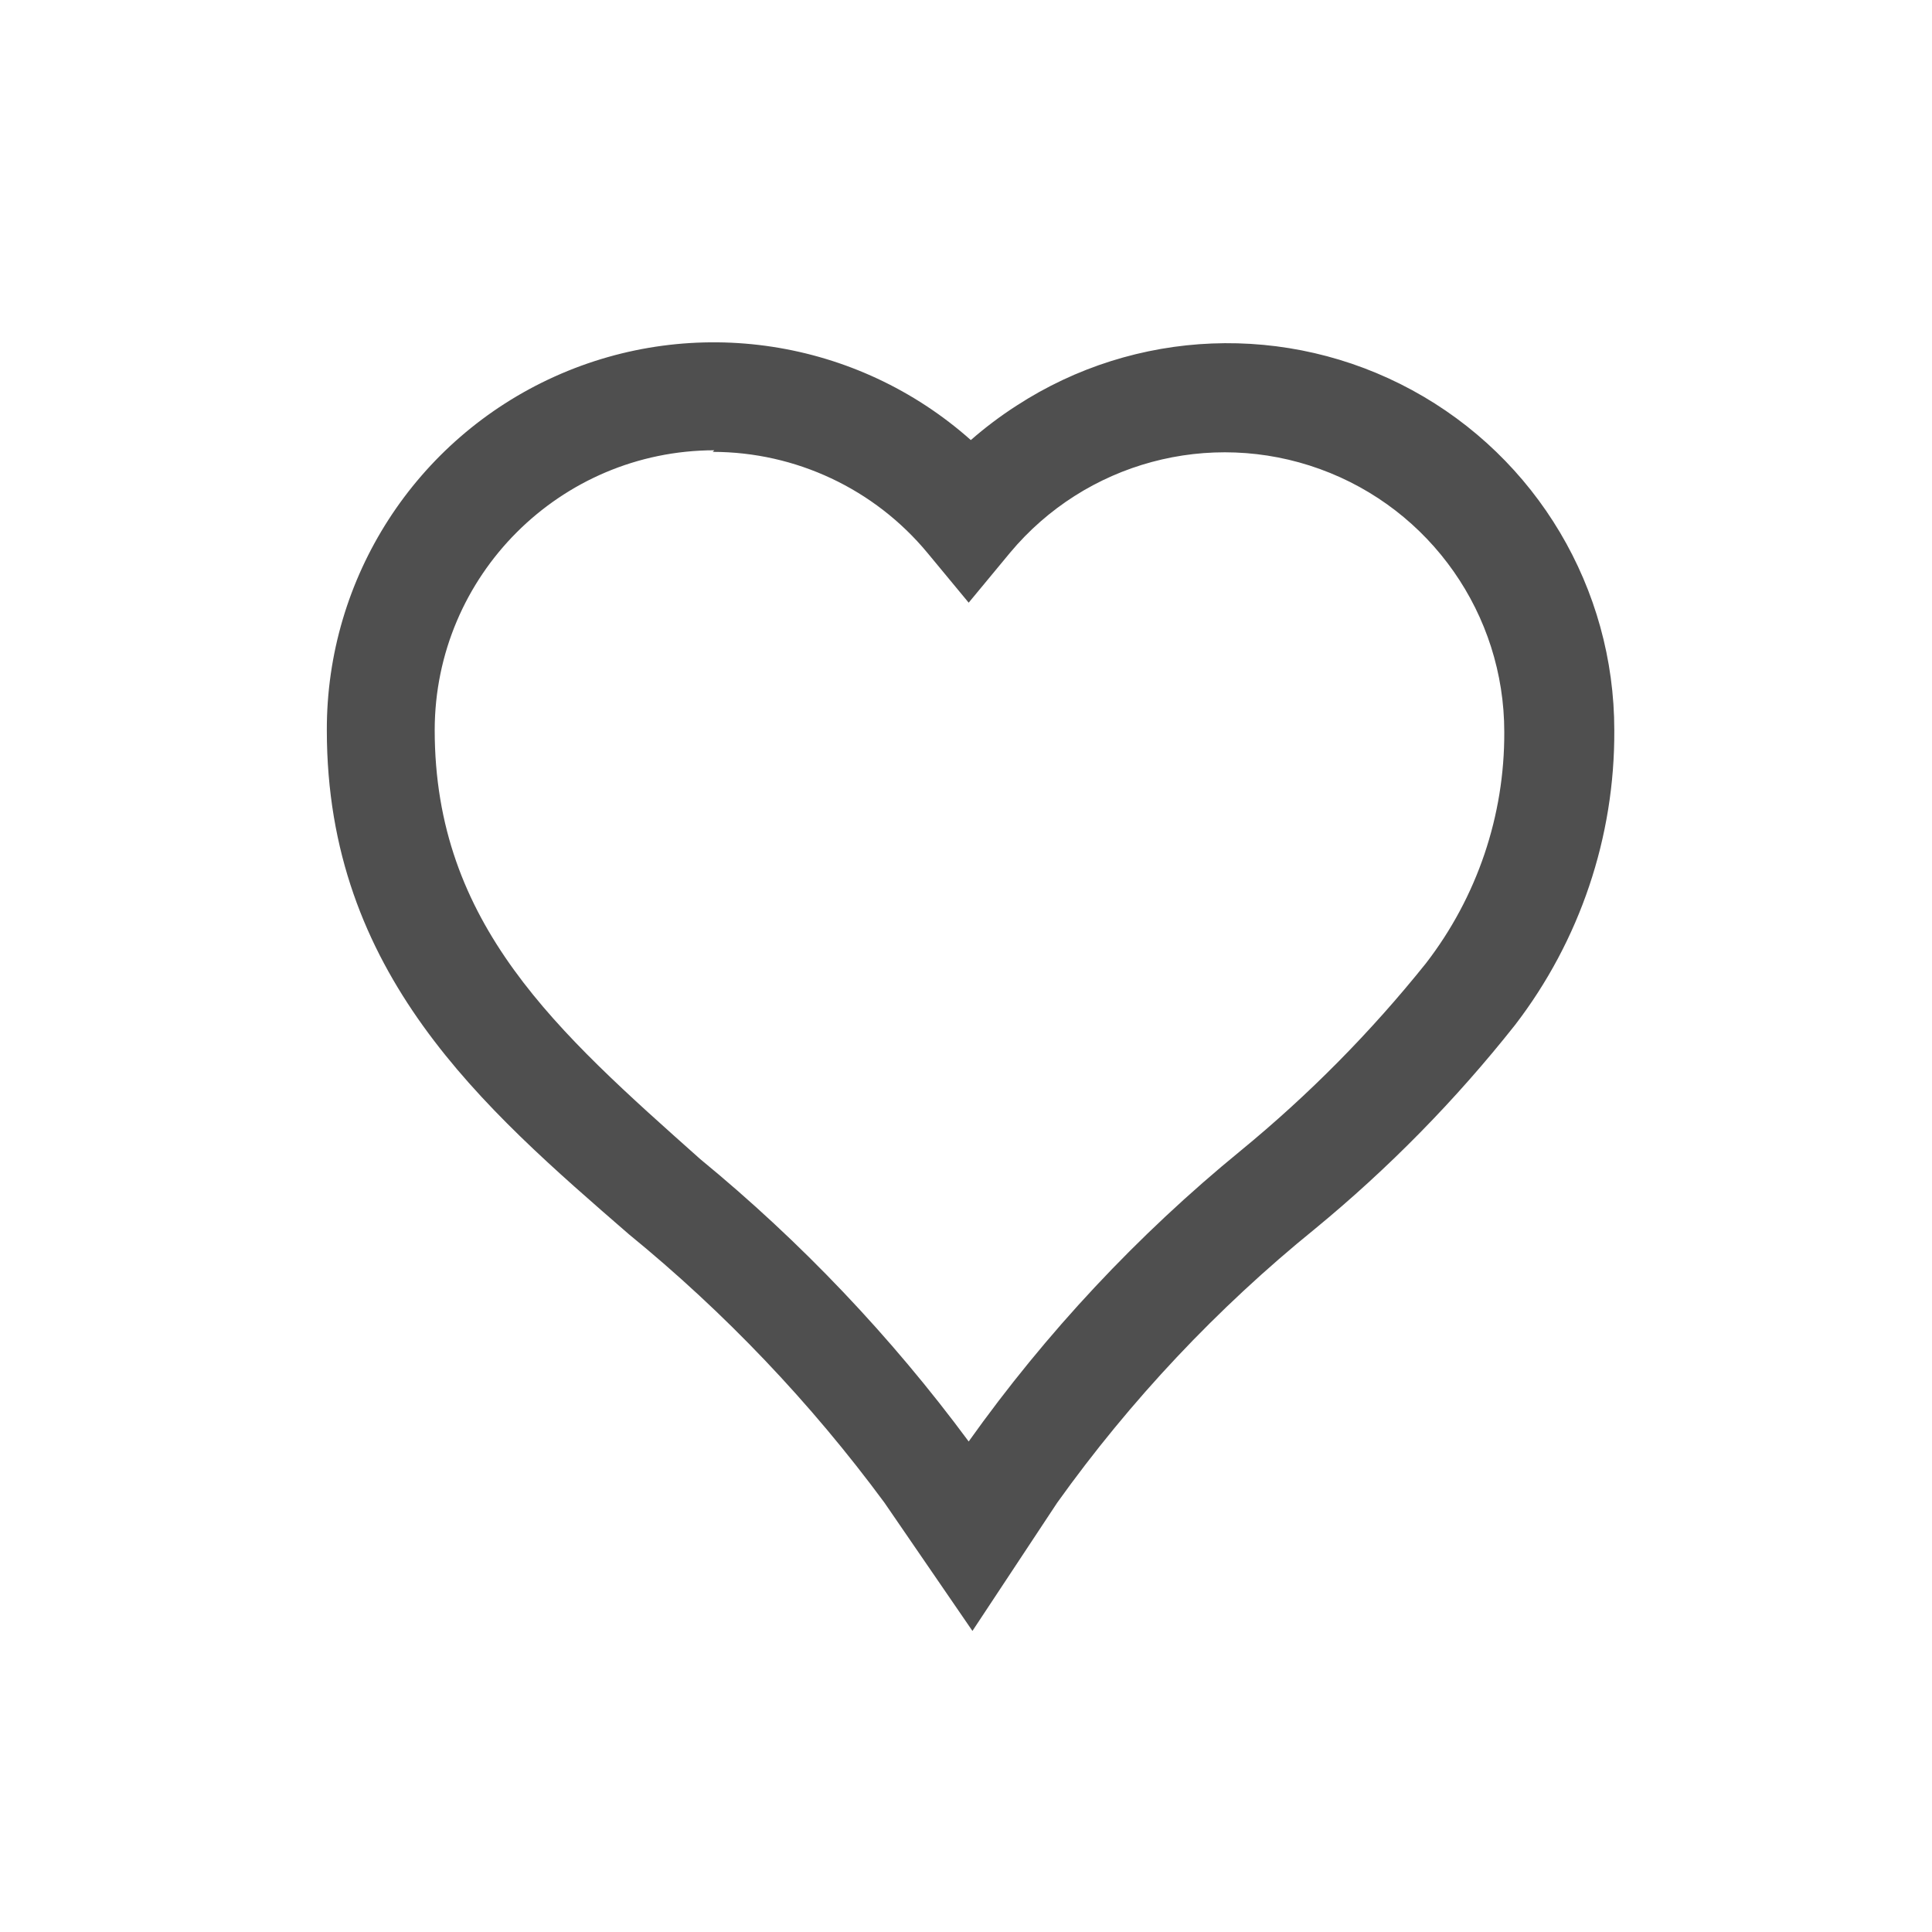
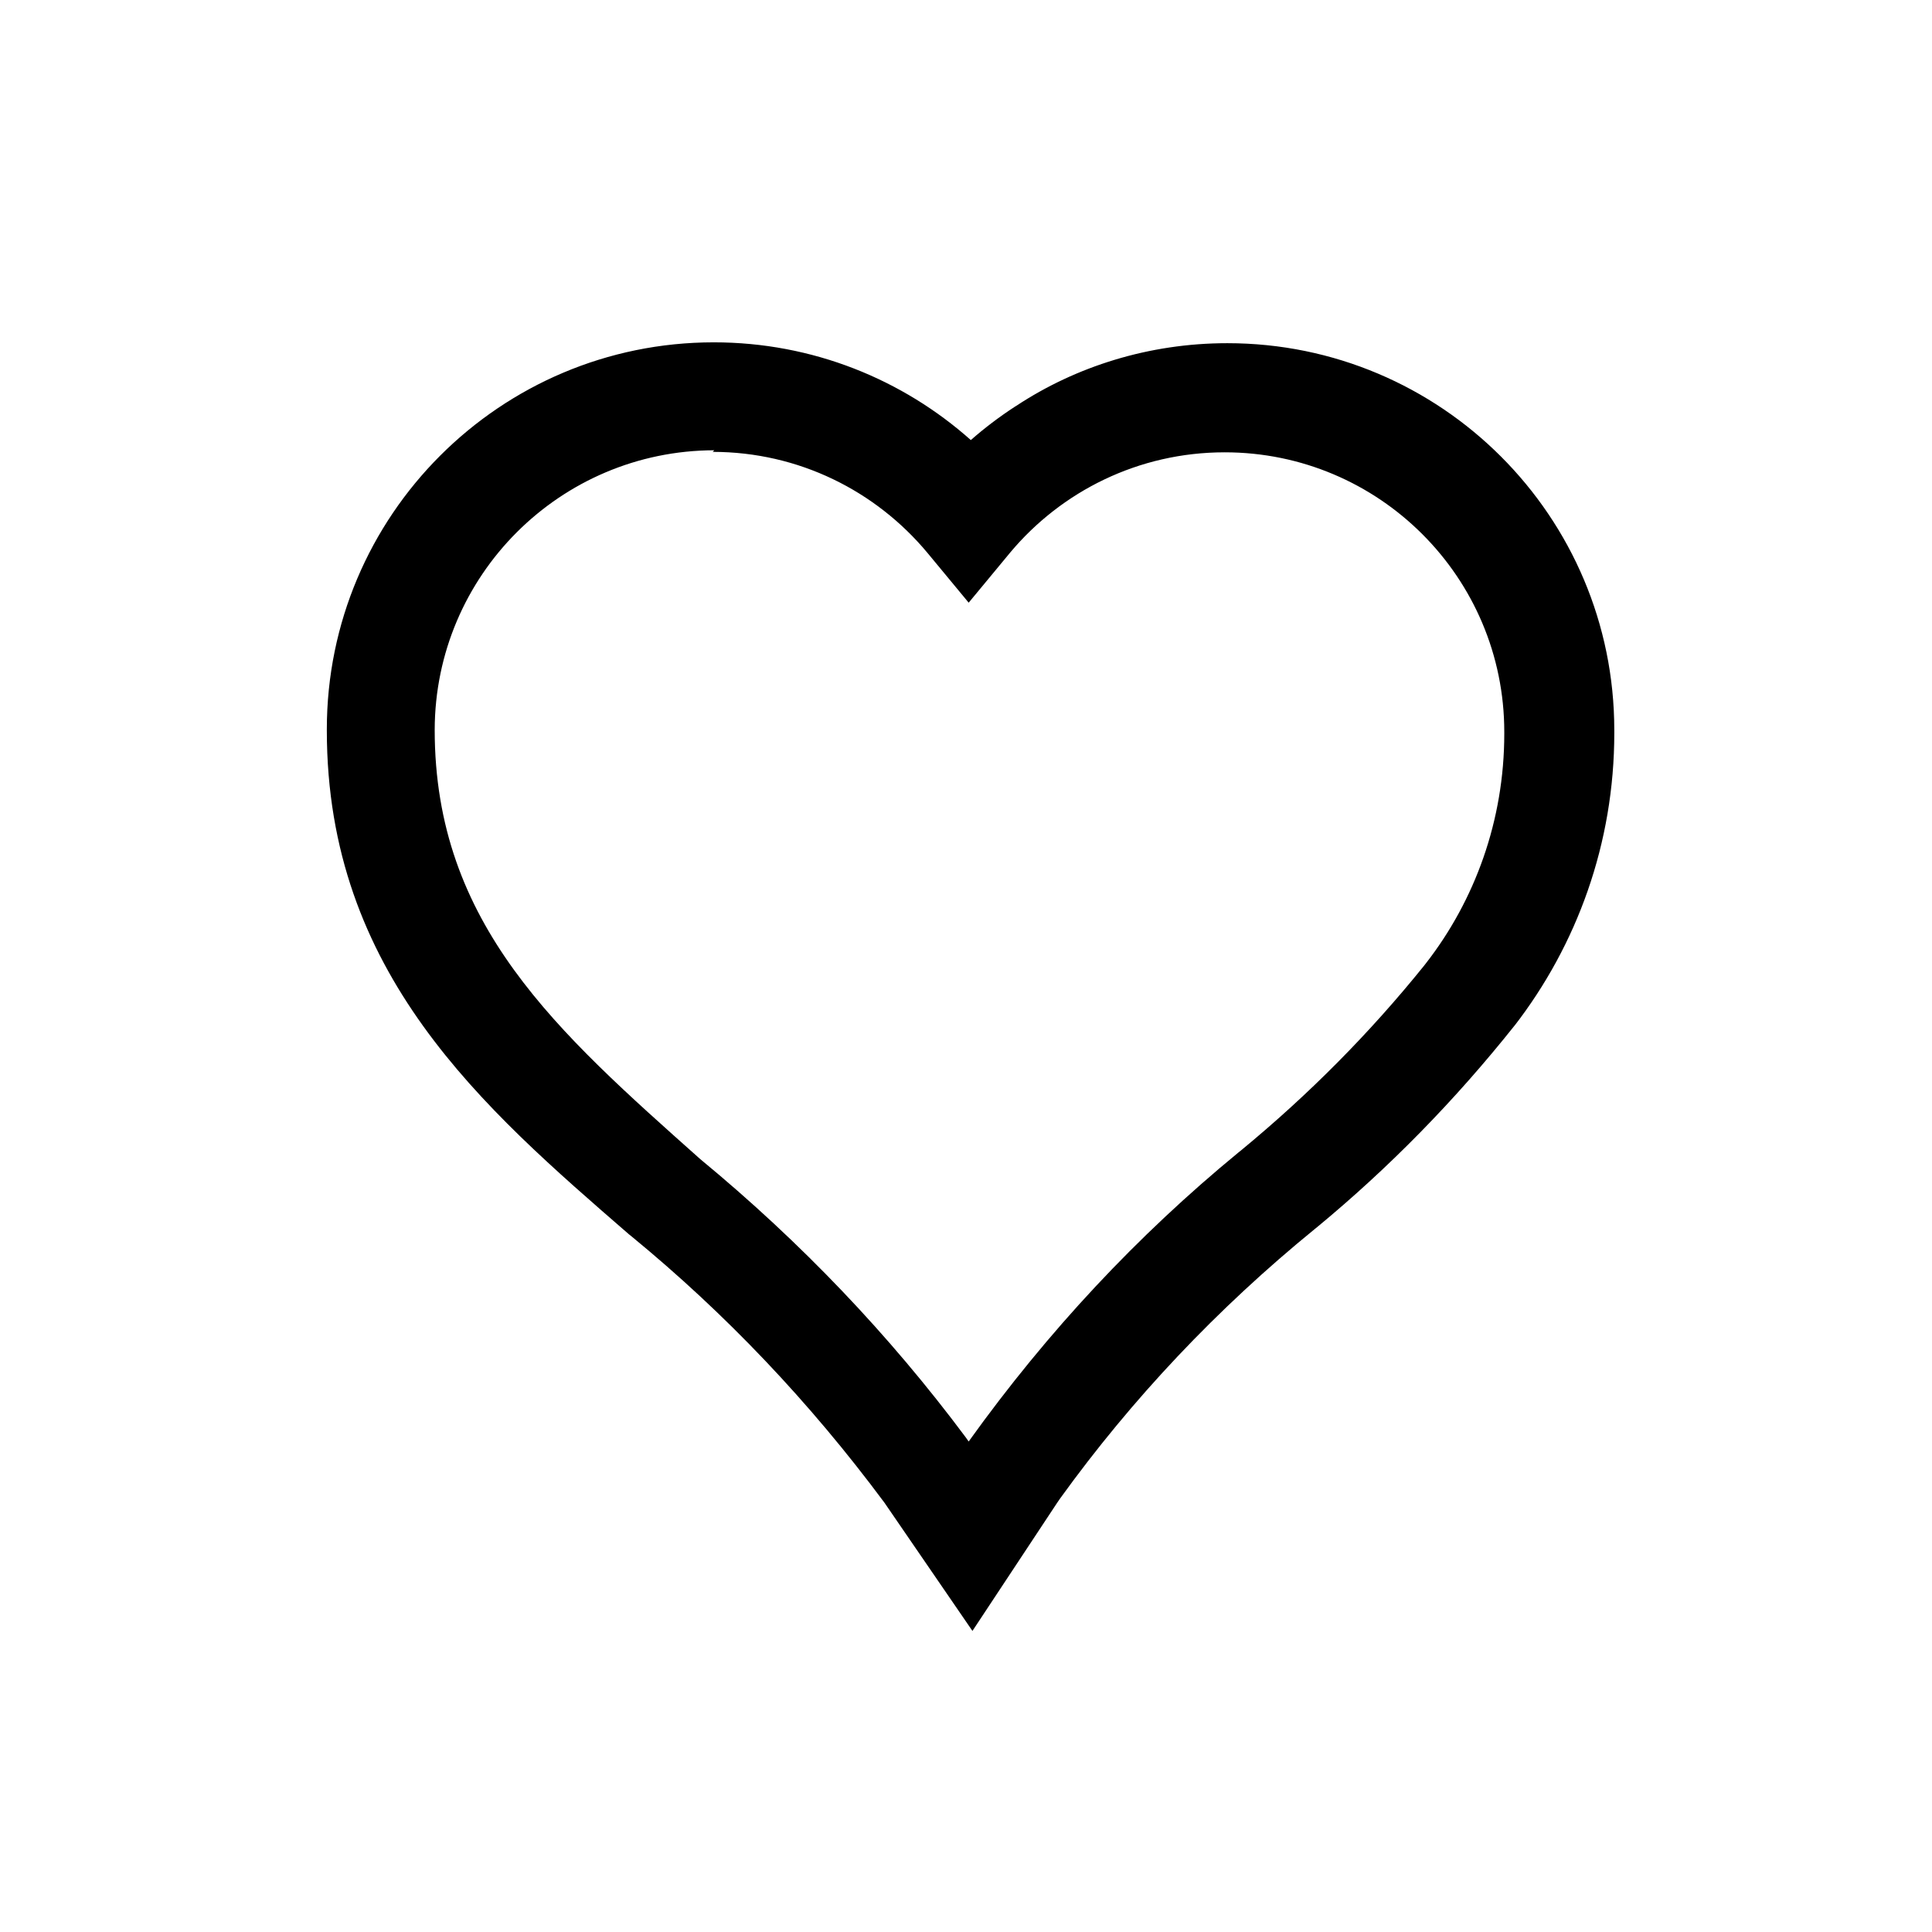
- <svg xmlns="http://www.w3.org/2000/svg" id="Layer_2" data-name="Layer 2" viewBox="0 0 36 36">
-   <defs>
-     <style>.cls-1{fill:#4f4f4f;}</style>
-   </defs>
-   <path class="cls-1" d="M18.12,30.39,16.48,28a27.64,27.64,0,0,0-4.76-5C9,20.64,6.09,18.14,6.09,13.61a7.21,7.21,0,0,1,12-5.41,7.29,7.29,0,0,1,.85-.64,7.21,7.21,0,0,1,11.14,6.05,8.93,8.93,0,0,1-1.85,5.49,25,25,0,0,1-3.73,3.8A26.15,26.15,0,0,0,19.7,28Zm-4.81-22a5.22,5.22,0,0,0-5.21,5.21c0,3.63,2.29,5.63,4.95,8a29.49,29.49,0,0,1,5,5.26,27.9,27.9,0,0,1,5.07-5.42,23.59,23.59,0,0,0,3.45-3.49,7,7,0,0,0,1.46-4.31,5.21,5.21,0,0,0-9.21-3.34l-.77.93-.77-.93a5.2,5.2,0,0,0-4-1.88Z" />
+ <svg xmlns="http://www.w3.org/2000/svg" version="1.1" width="1024" height="1024" viewBox="0 0 1024 1024">
+   <g id="icomoon-ignore">
+ </g>
+   <path d="M515.413 864.427l-46.649-67.982c-39.861-53.668-84.403-100.377-134.024-141.129l-1.372-1.093c-77.369-67.129-160.142-138.24-160.142-267.093-0.001-0.179-0.001-0.39-0.001-0.602 0-113.265 91.819-205.084 205.084-205.084 52.395 0 100.202 19.648 136.452 51.979l-0.203-0.178c7.187-6.311 15.077-12.303 23.38-17.716l0.798-0.488c31.539-20.777 70.219-33.144 111.787-33.144 113.265 0 205.084 91.819 205.084 205.084 0 0.052 0 0.105 0 0.157v-0.008c0.002 0.402 0.004 0.877 0.004 1.352 0 58.53-19.797 112.437-53.059 155.39l0.433-0.582c-31.954 40.167-66.754 75.599-104.899 107.127l-1.198 0.962c-51.844 42.258-96.832 89.955-135.029 142.877l-1.504 2.189zM378.596 238.649c-81.781 0.162-148.034 66.415-148.196 148.18v0.015c0 103.253 65.138 160.142 140.8 227.556 53.472 44.108 100.249 93.233 140.641 147.4l1.582 2.218c41.98-58.536 89.498-109.215 142.837-153.071l1.376-1.098c36.326-29.935 68.5-62.471 97.13-97.984l1.004-1.287c25.904-33.279 41.531-75.67 41.531-121.712 0-0.311-0.001-0.622-0.002-0.932v0.048c0-0.015 0-0.032 0-0.049 0-81.846-66.349-148.196-148.196-148.196-45.609 0-86.406 20.603-113.591 53.011l-0.187 0.229-21.902 26.453-21.902-26.453c-27.311-32.756-68.125-53.456-113.774-53.476h-0.003z" />
</svg>
